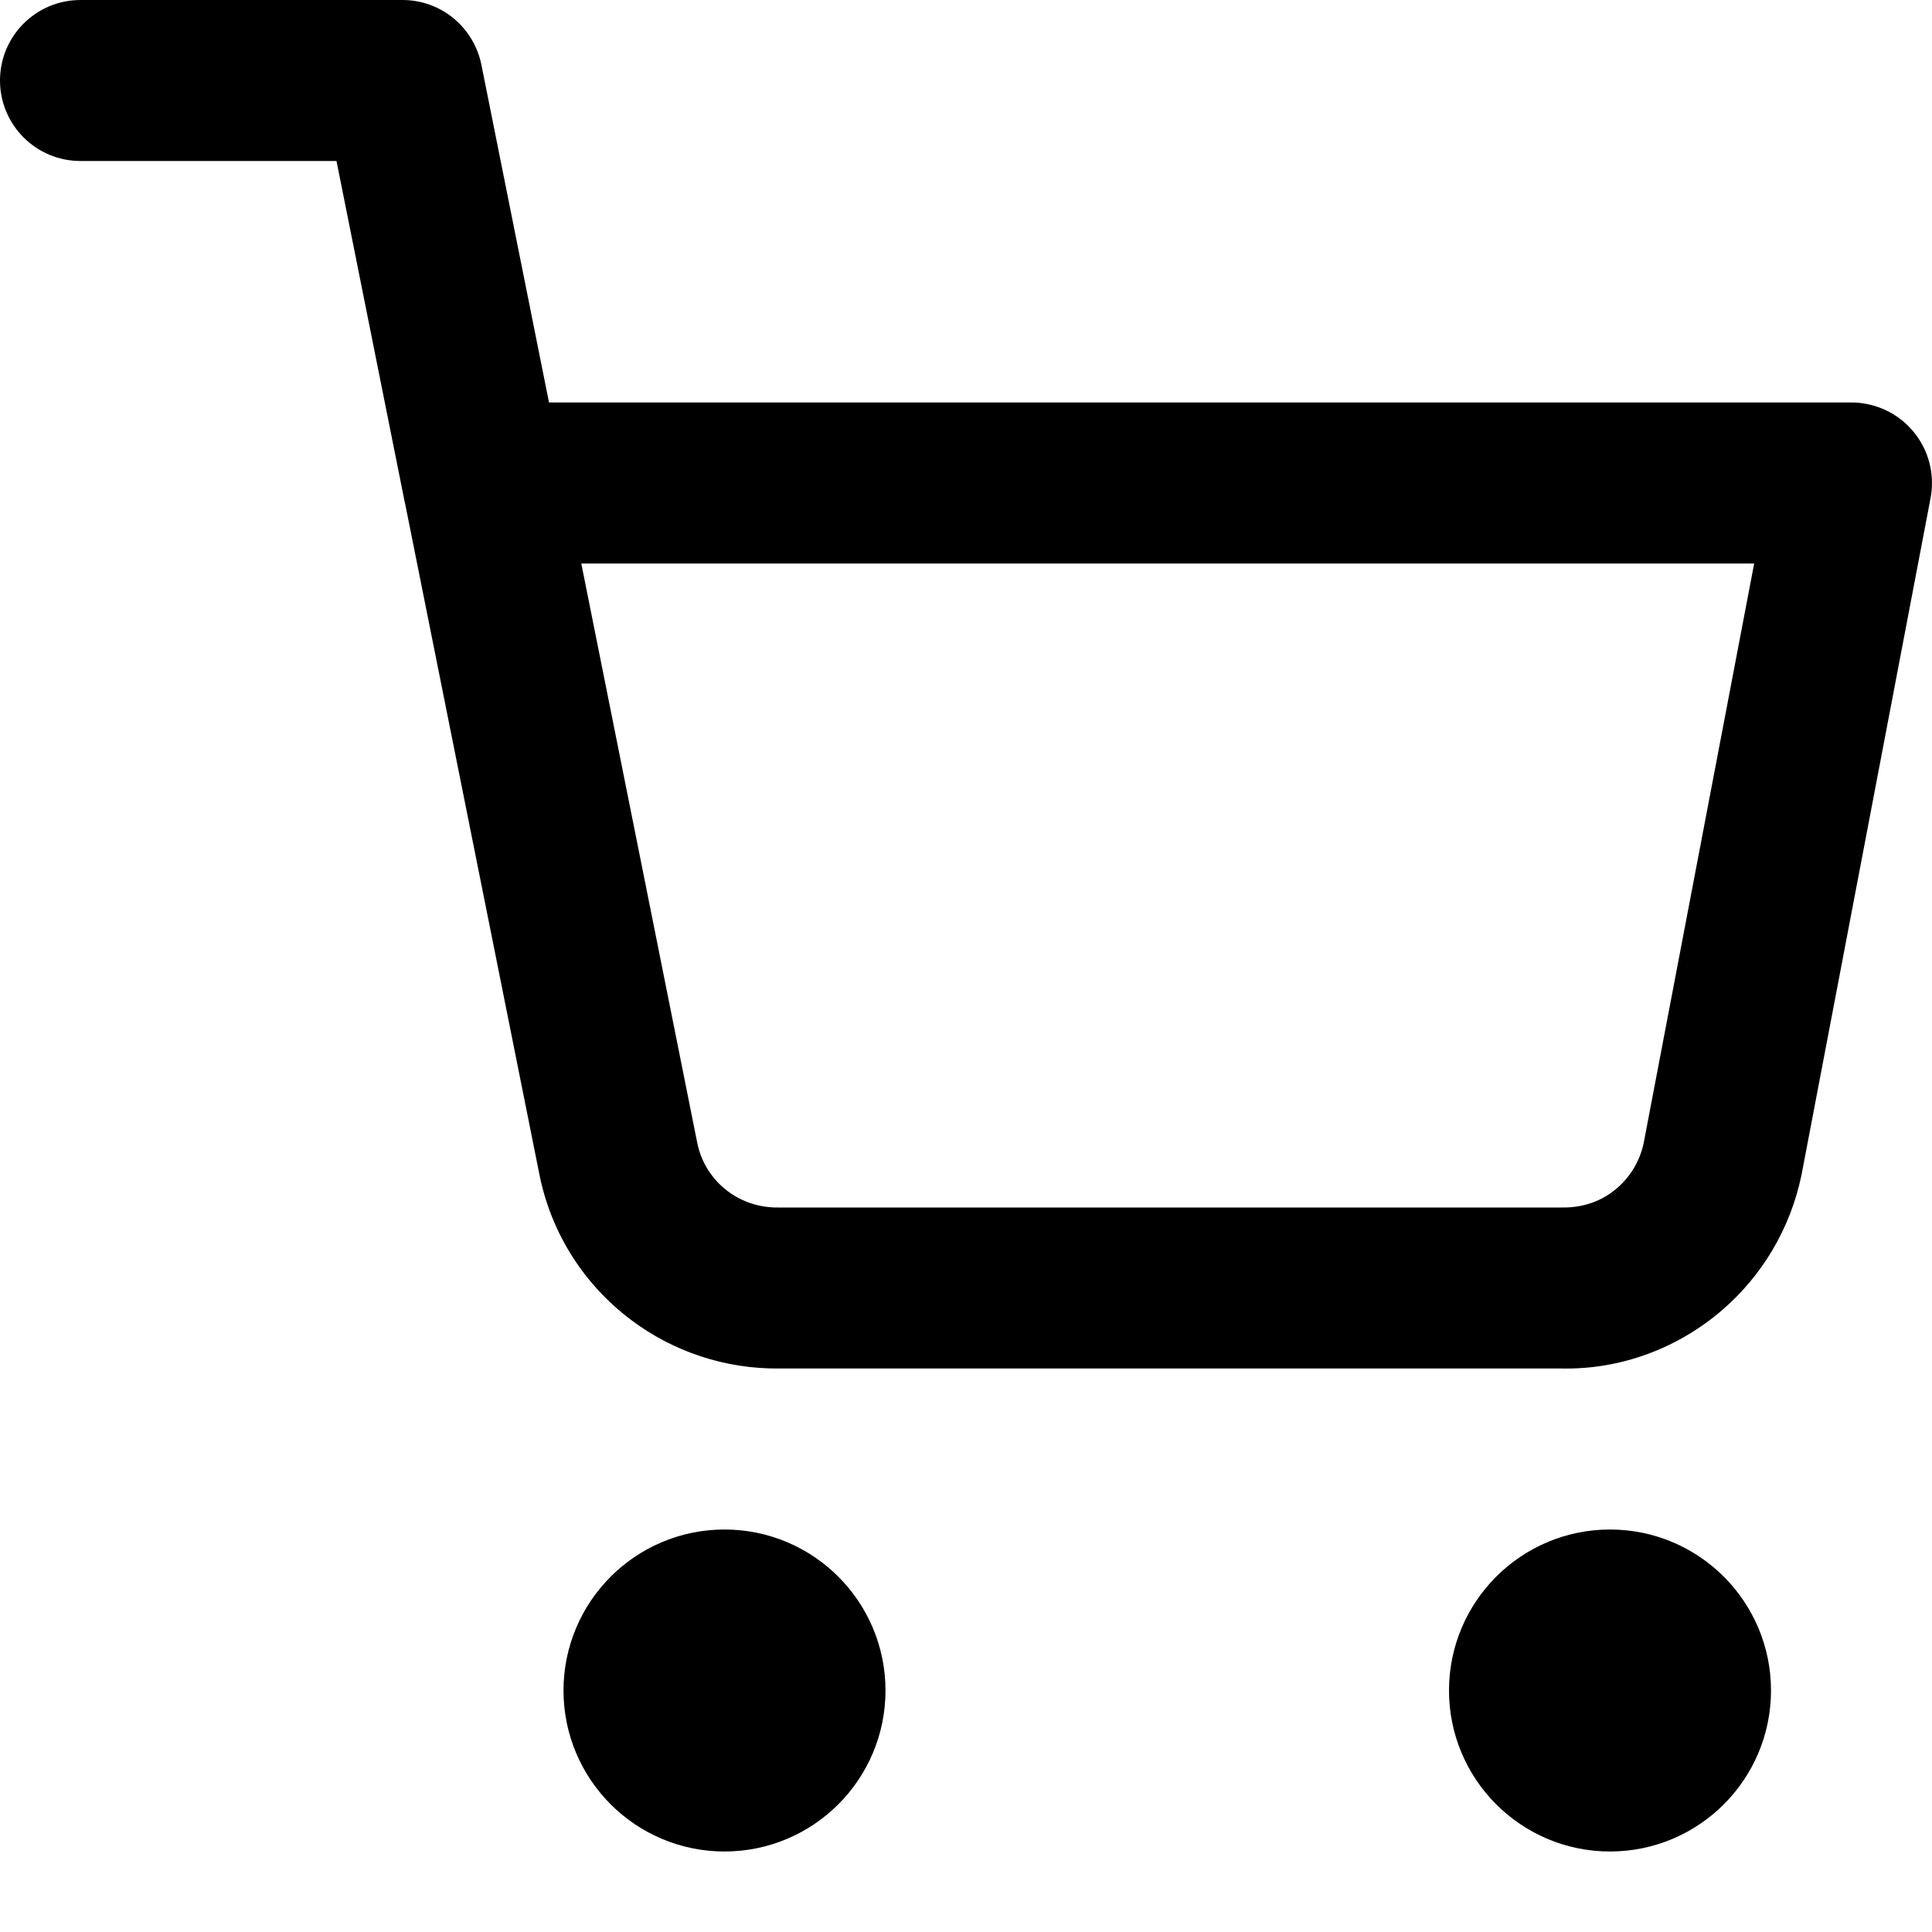
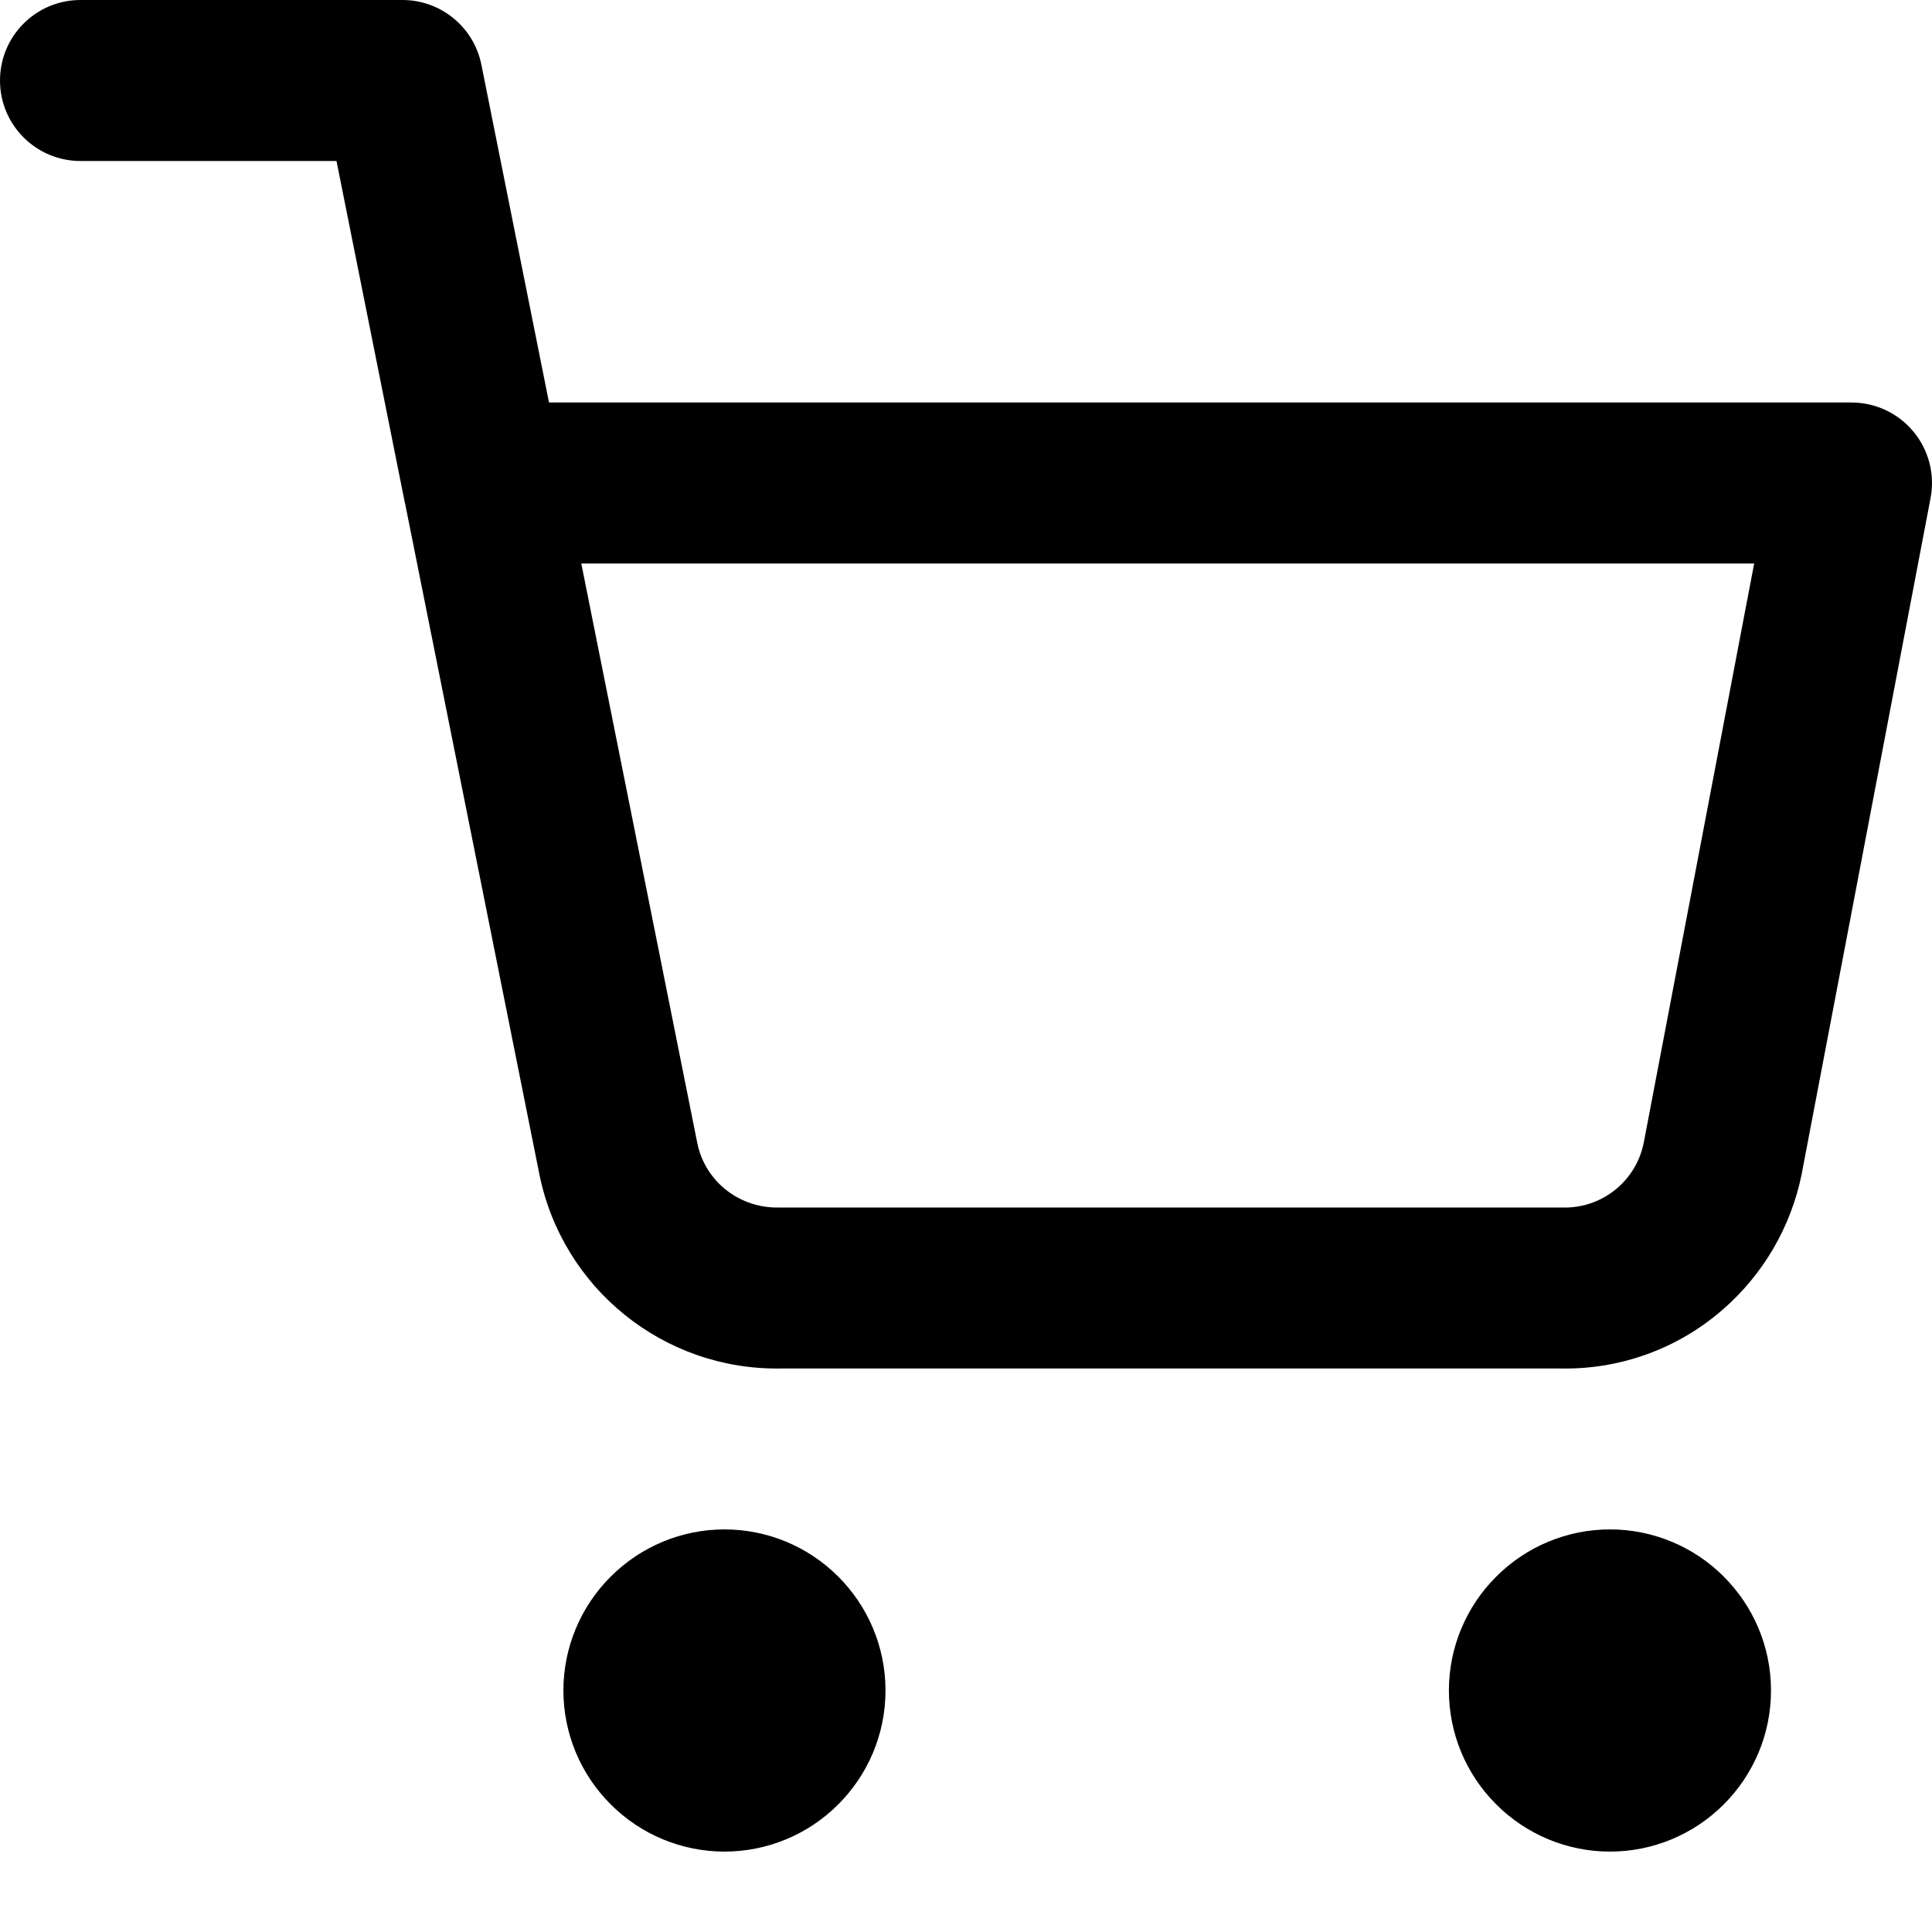
- <svg xmlns="http://www.w3.org/2000/svg" version="1.1" width="24" height="24" viewBox="0 0 24 24">
-   <path d="M11 21c0-0.552-0.225-1.053-0.586-1.414s-0.862-0.586-1.414-0.586-1.053 0.225-1.414 0.586-0.586 0.862-0.586 1.414 0.225 1.053 0.586 1.414 0.862 0.586 1.414 0.586 1.053-0.225 1.414-0.586 0.586-0.862 0.586-1.414zM22 21c0-0.552-0.225-1.053-0.586-1.414s-0.862-0.586-1.414-0.586-1.053 0.225-1.414 0.586-0.586 0.862-0.586 1.414 0.225 1.053 0.586 1.414 0.862 0.586 1.414 0.586 1.053-0.225 1.414-0.586 0.586-0.862 0.586-1.414zM7.221 7h14.57l-1.371 7.191c-0.046 0.228-0.166 0.425-0.332 0.568-0.18 0.156-0.413 0.246-0.688 0.241h-9.734c-0.232 0.003-0.451-0.071-0.626-0.203-0.19-0.143-0.329-0.351-0.379-0.603zM1 2h3.18l0.848 4.239c0.108 0.437 0.502 0.761 0.972 0.761h1.221l-0.4-2h-0.821c-0.552 0-1 0.448-1 1 0 0.053 0.004 0.105 0.012 0.155 0.004 0.028 0.010 0.057 0.017 0.084l1.671 8.347c0.149 0.751 0.57 1.383 1.14 1.811 0.521 0.392 1.17 0.613 1.854 0.603h9.706c0.748 0.015 1.455-0.261 1.995-0.727 0.494-0.426 0.848-1.013 0.985-1.683l1.602-8.402c0.103-0.543-0.252-1.066-0.795-1.17-0.065-0.013-0.13-0.019-0.187-0.018h-16.18l-0.84-4.196c-0.094-0.462-0.497-0.804-0.98-0.804h-4c-0.552 0-1 0.448-1 1s0.448 1 1 1z" />
+ <svg xmlns="http://www.w3.org/2000/svg" width="24" height="24">
+   <path d="M11 21c0-.552-.225-1.053-.586-1.414a1.996 1.996 0 00-2.828 0 1.996 1.996 0 000 2.828 1.996 1.996 0 002.828 0c.361-.361.586-.862.586-1.414zm11 0c0-.552-.225-1.053-.586-1.414a1.996 1.996 0 00-2.828 0 1.996 1.996 0 000 2.828 1.996 1.996 0 002.828 0c.361-.361.586-.862.586-1.414zM7.221 7h14.57l-1.371 7.191A1 1 0 0119.4 15H9.666a1.016 1.016 0 01-.626-.203.99.99 0 01-.379-.603zM1 2h3.18l.848 4.239C5.136 6.676 5.53 7 6 7h1.221l-.4-2H6a1 1 0 00-.971 1.239L6.7 14.586A3.009 3.009 0 009.694 17H19.4a2.97 2.97 0 001.995-.727 3.02 3.02 0 00.985-1.683l1.602-8.402A1 1 0 0023 5H6.82L5.98.804A1 1 0 005 0H1a1 1 0 000 2z" />
</svg>
